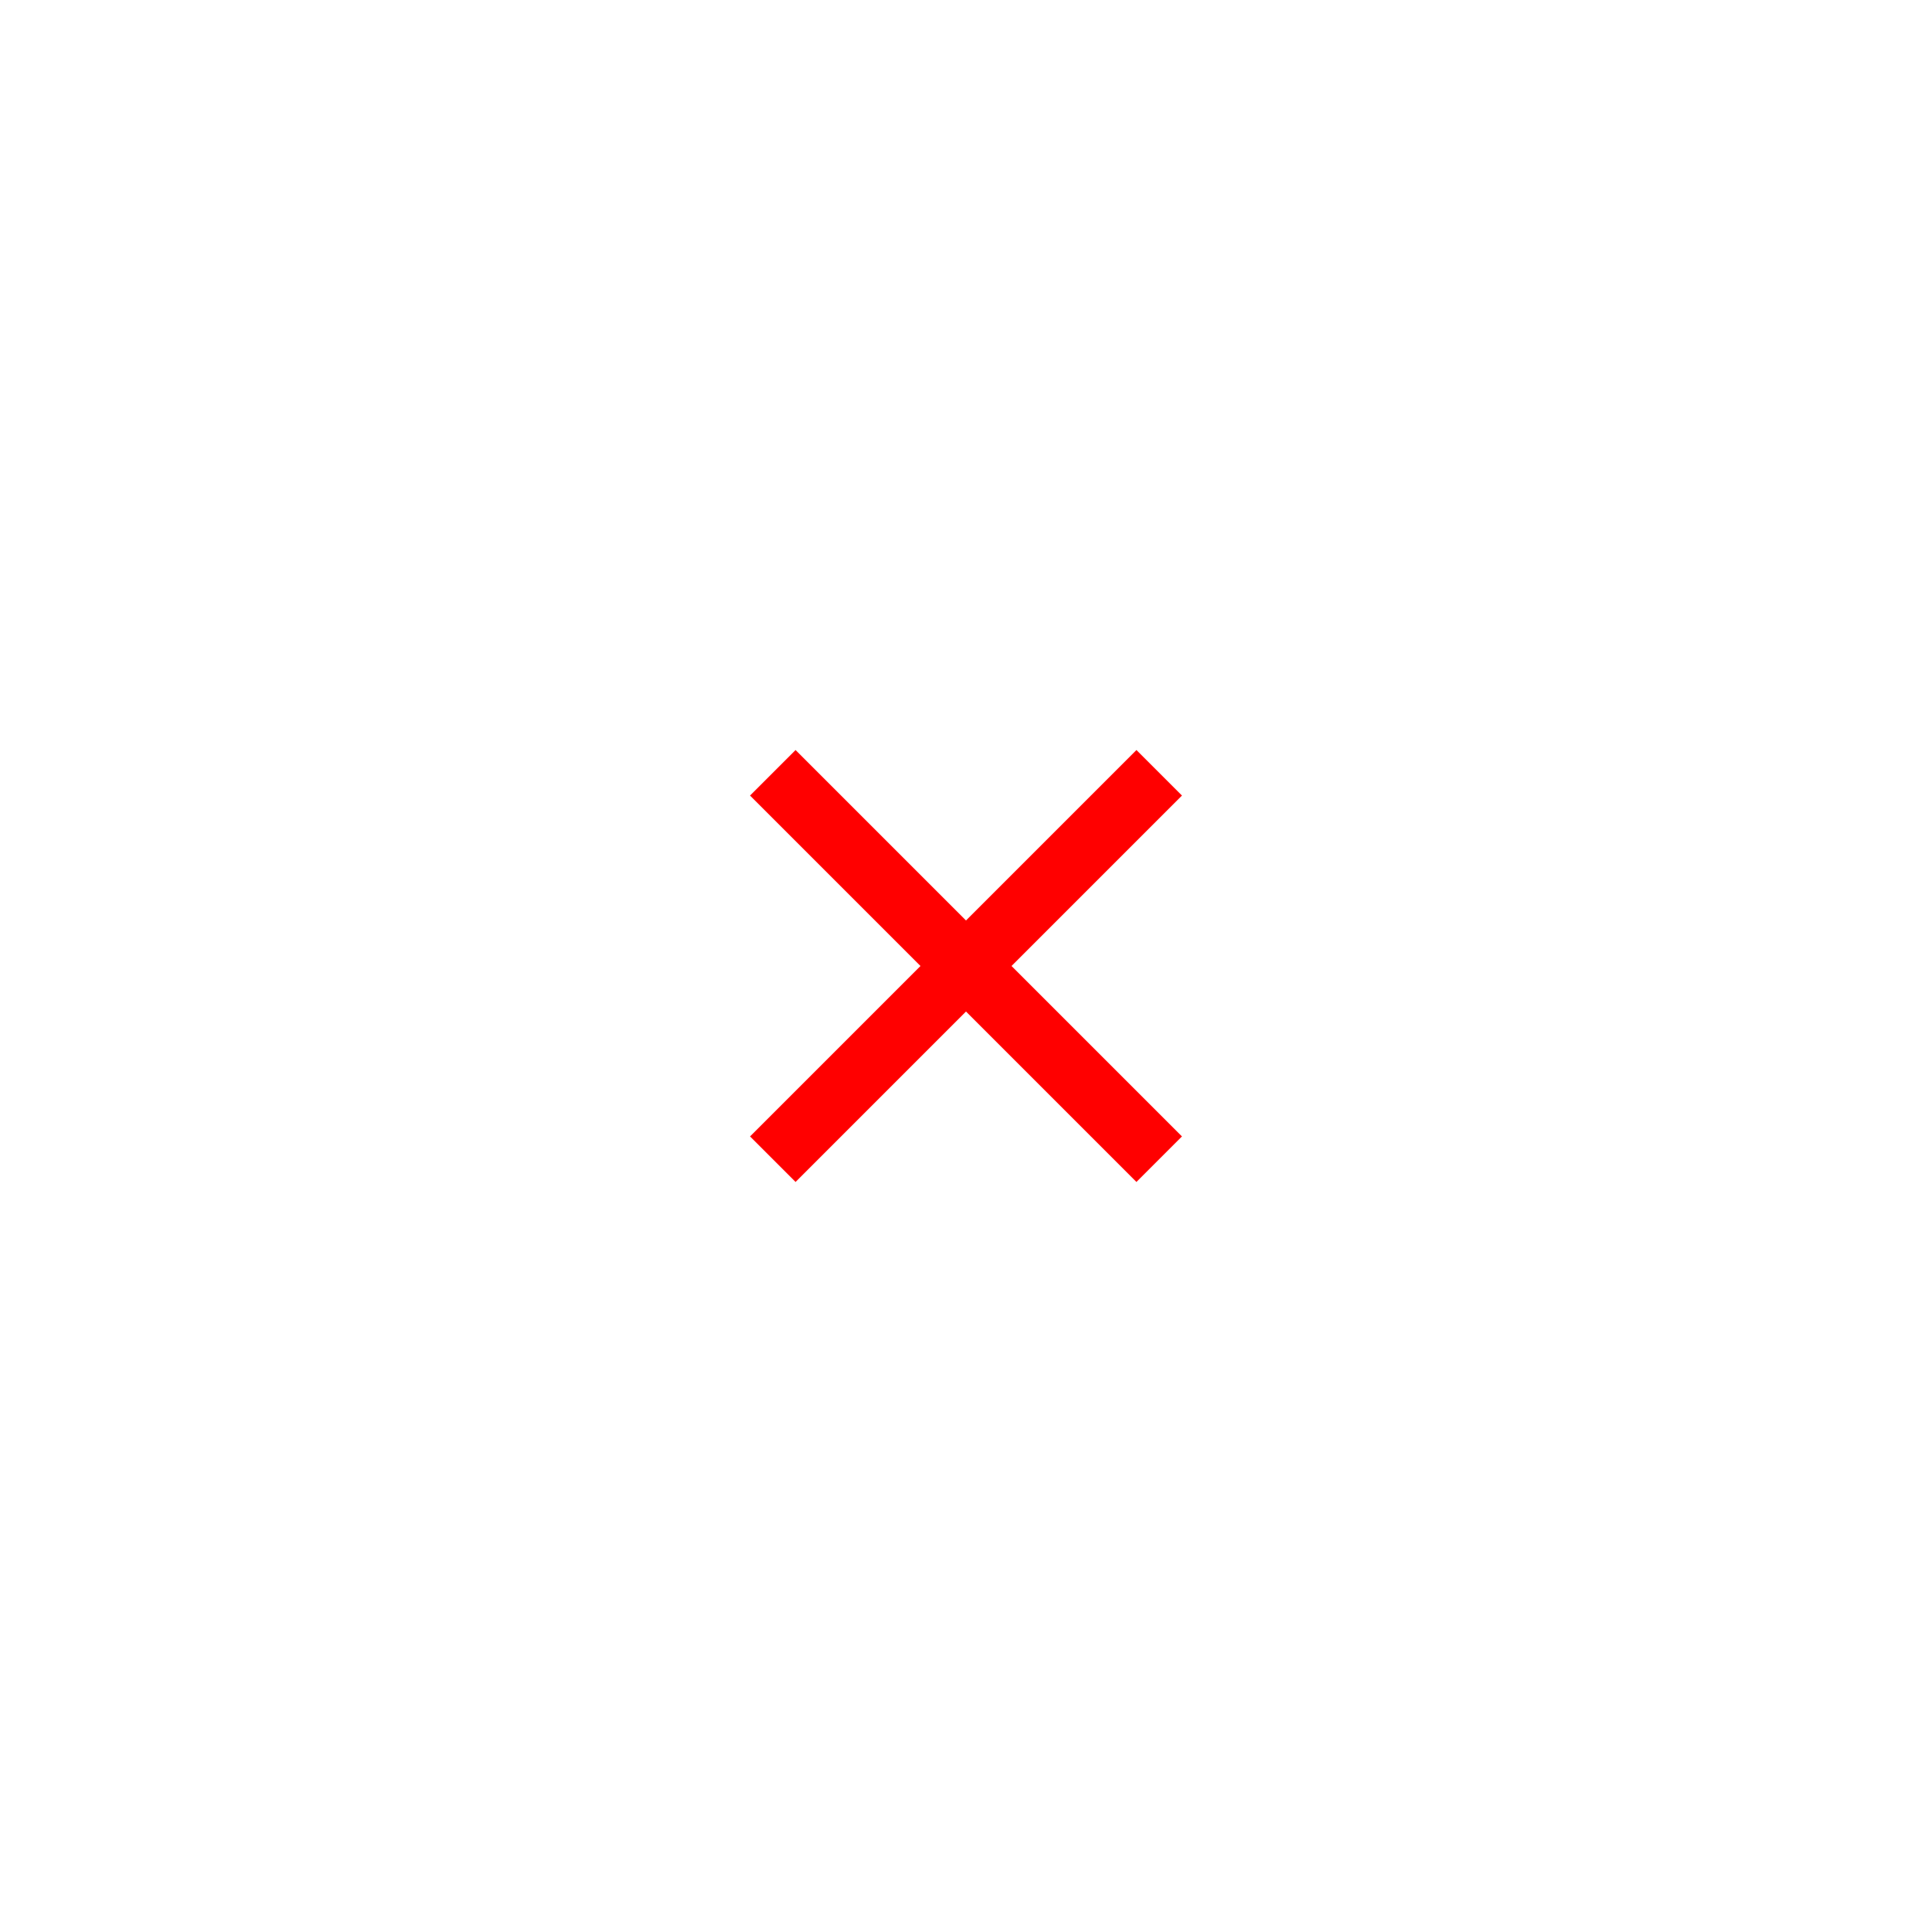
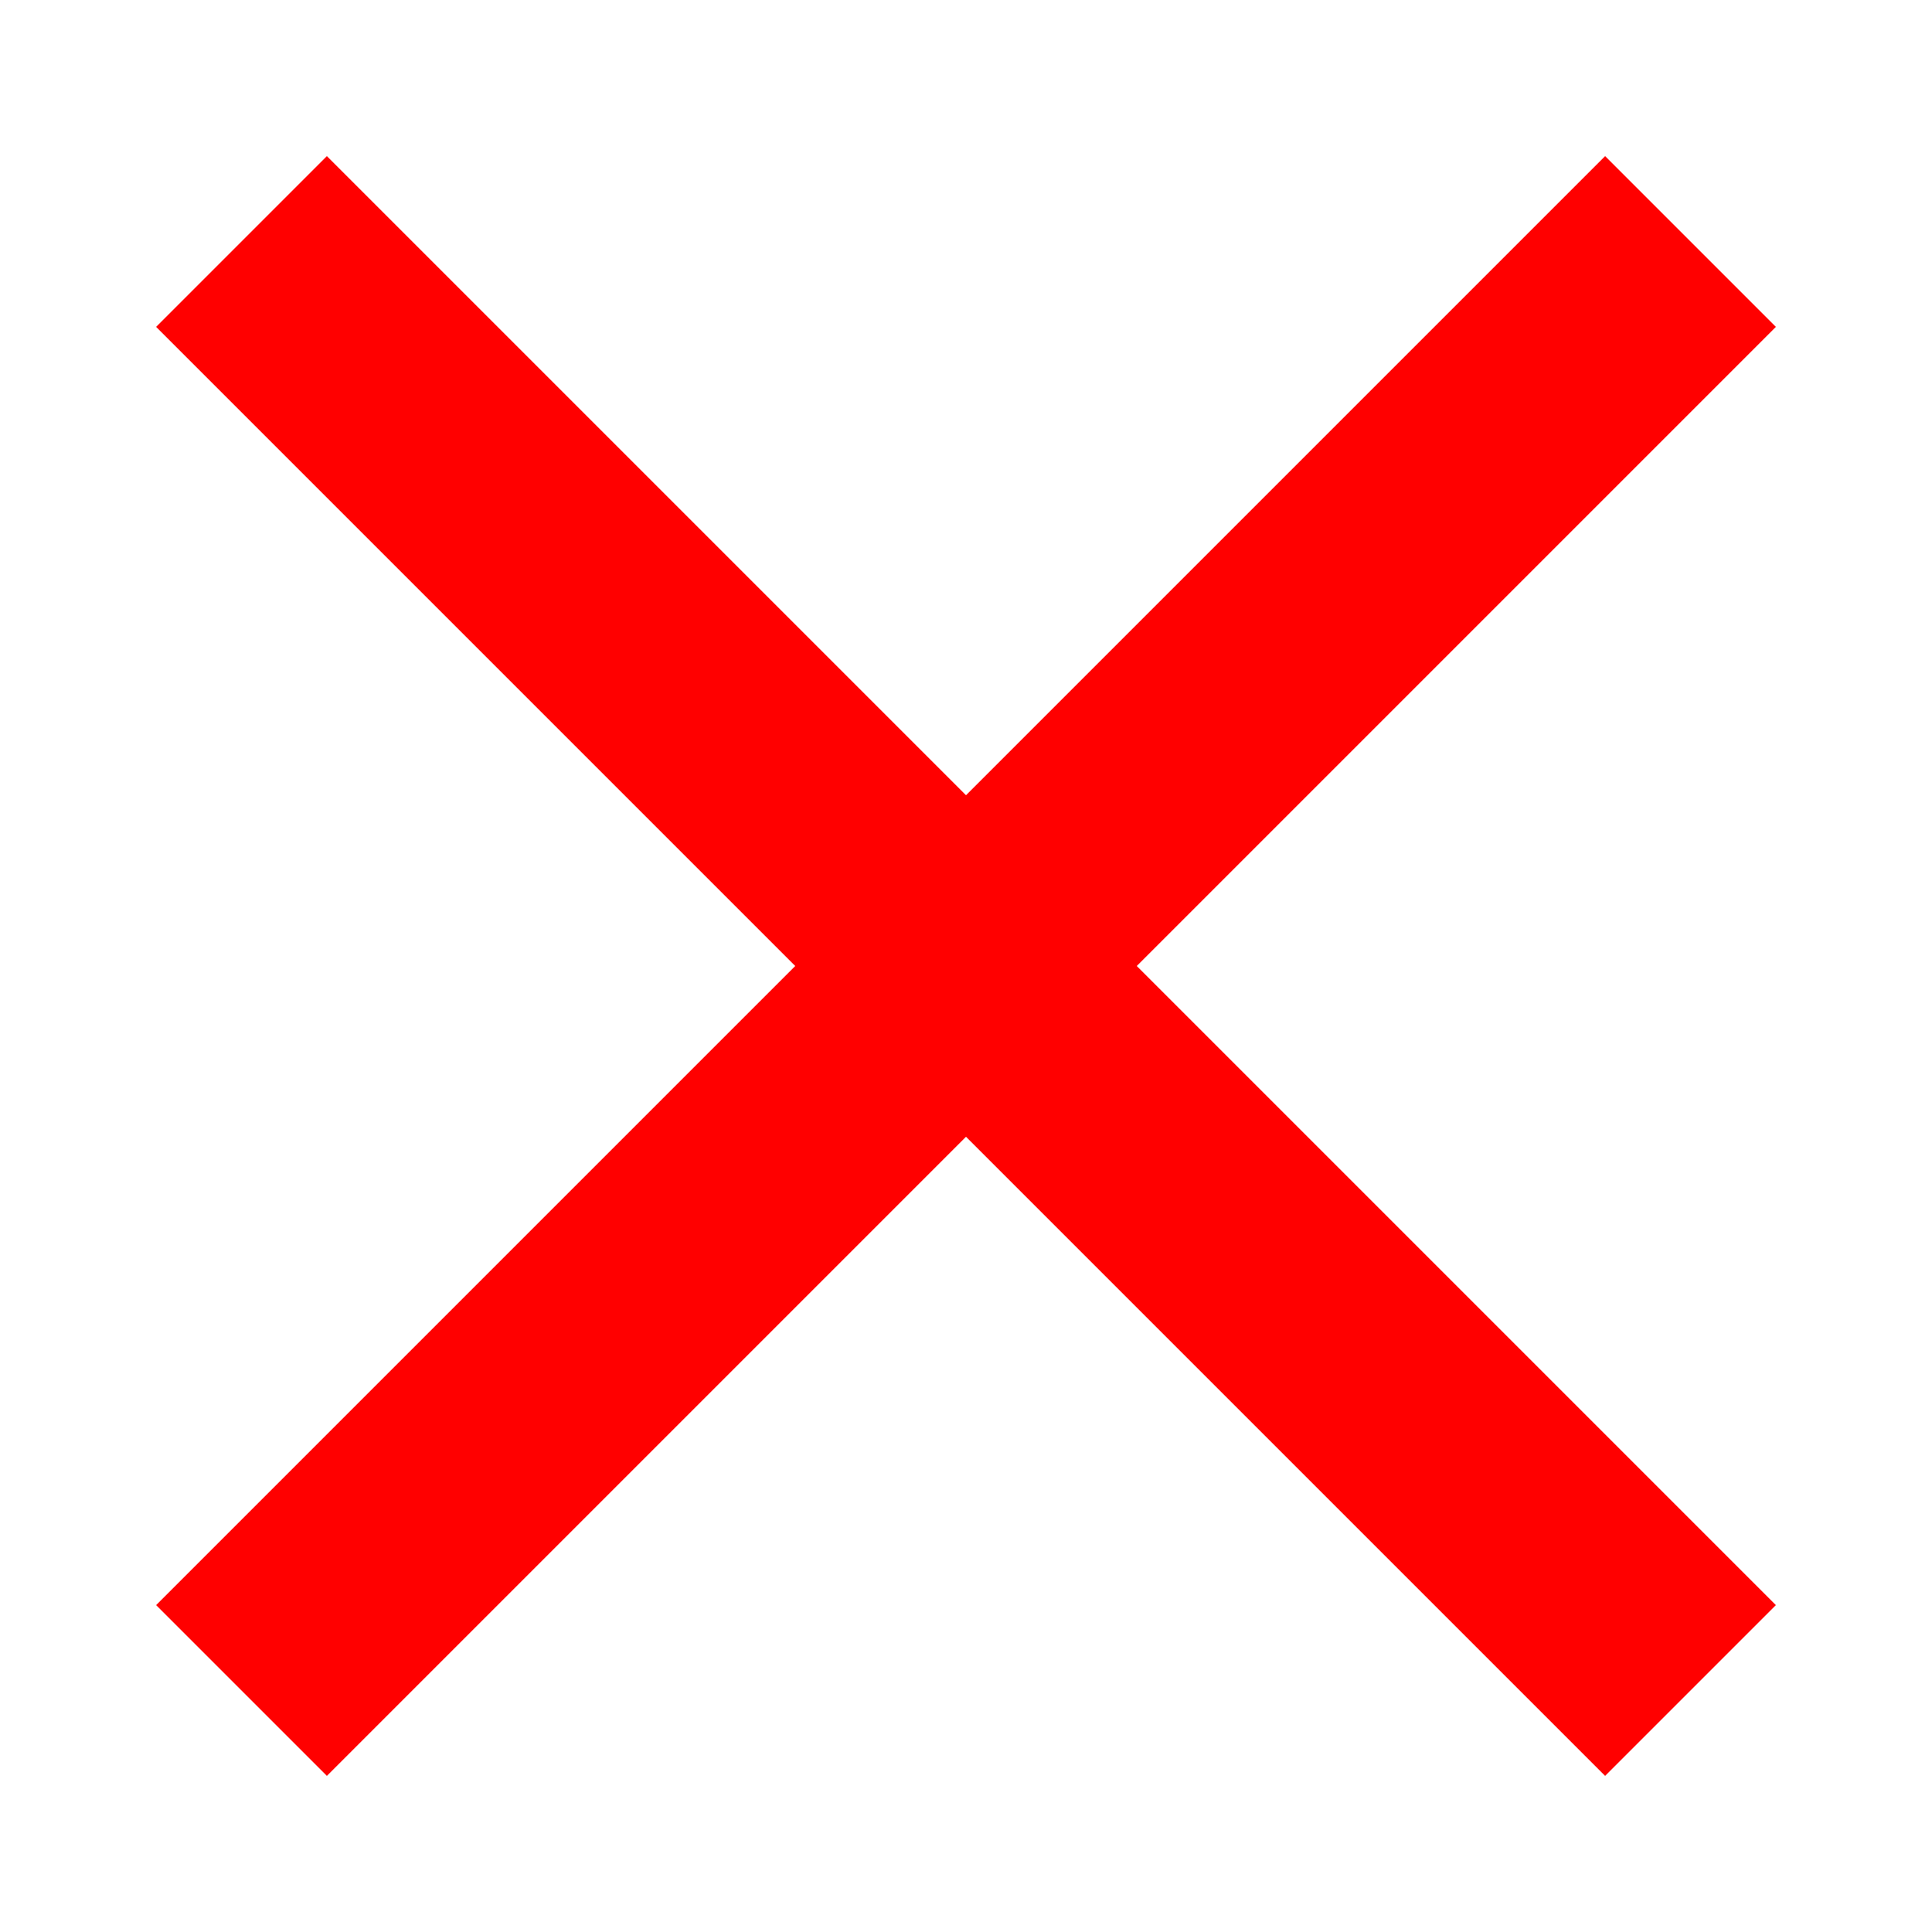
- <svg xmlns="http://www.w3.org/2000/svg" version="1.1" id="Layer_1" x="0px" y="0px" viewBox="0 0 60 60" style="enable-background:new 0 0 60 60;" xml:space="preserve">
-   <line x1="24" y1="24" x2="36" y2="36" stroke="red" stroke-width="2" />
-   <line x1="24" y1="36" x2="36" y2="24" stroke="red" stroke-width="2" />
+ <svg xmlns="http://www.w3.org/2000/svg" version="1.1" id="Layer_1" x="0px" y="0px" viewBox="0 0 16 16" style="enable-background:new 0 0 16 16;" xml:space="preserve">
+   <line x1="2" y1="2" x2="14" y2="14" stroke="red" stroke-width="2" />
+   <line x1="2" y1="14" x2="14" y2="2" stroke="red" stroke-width="2" />
</svg>
